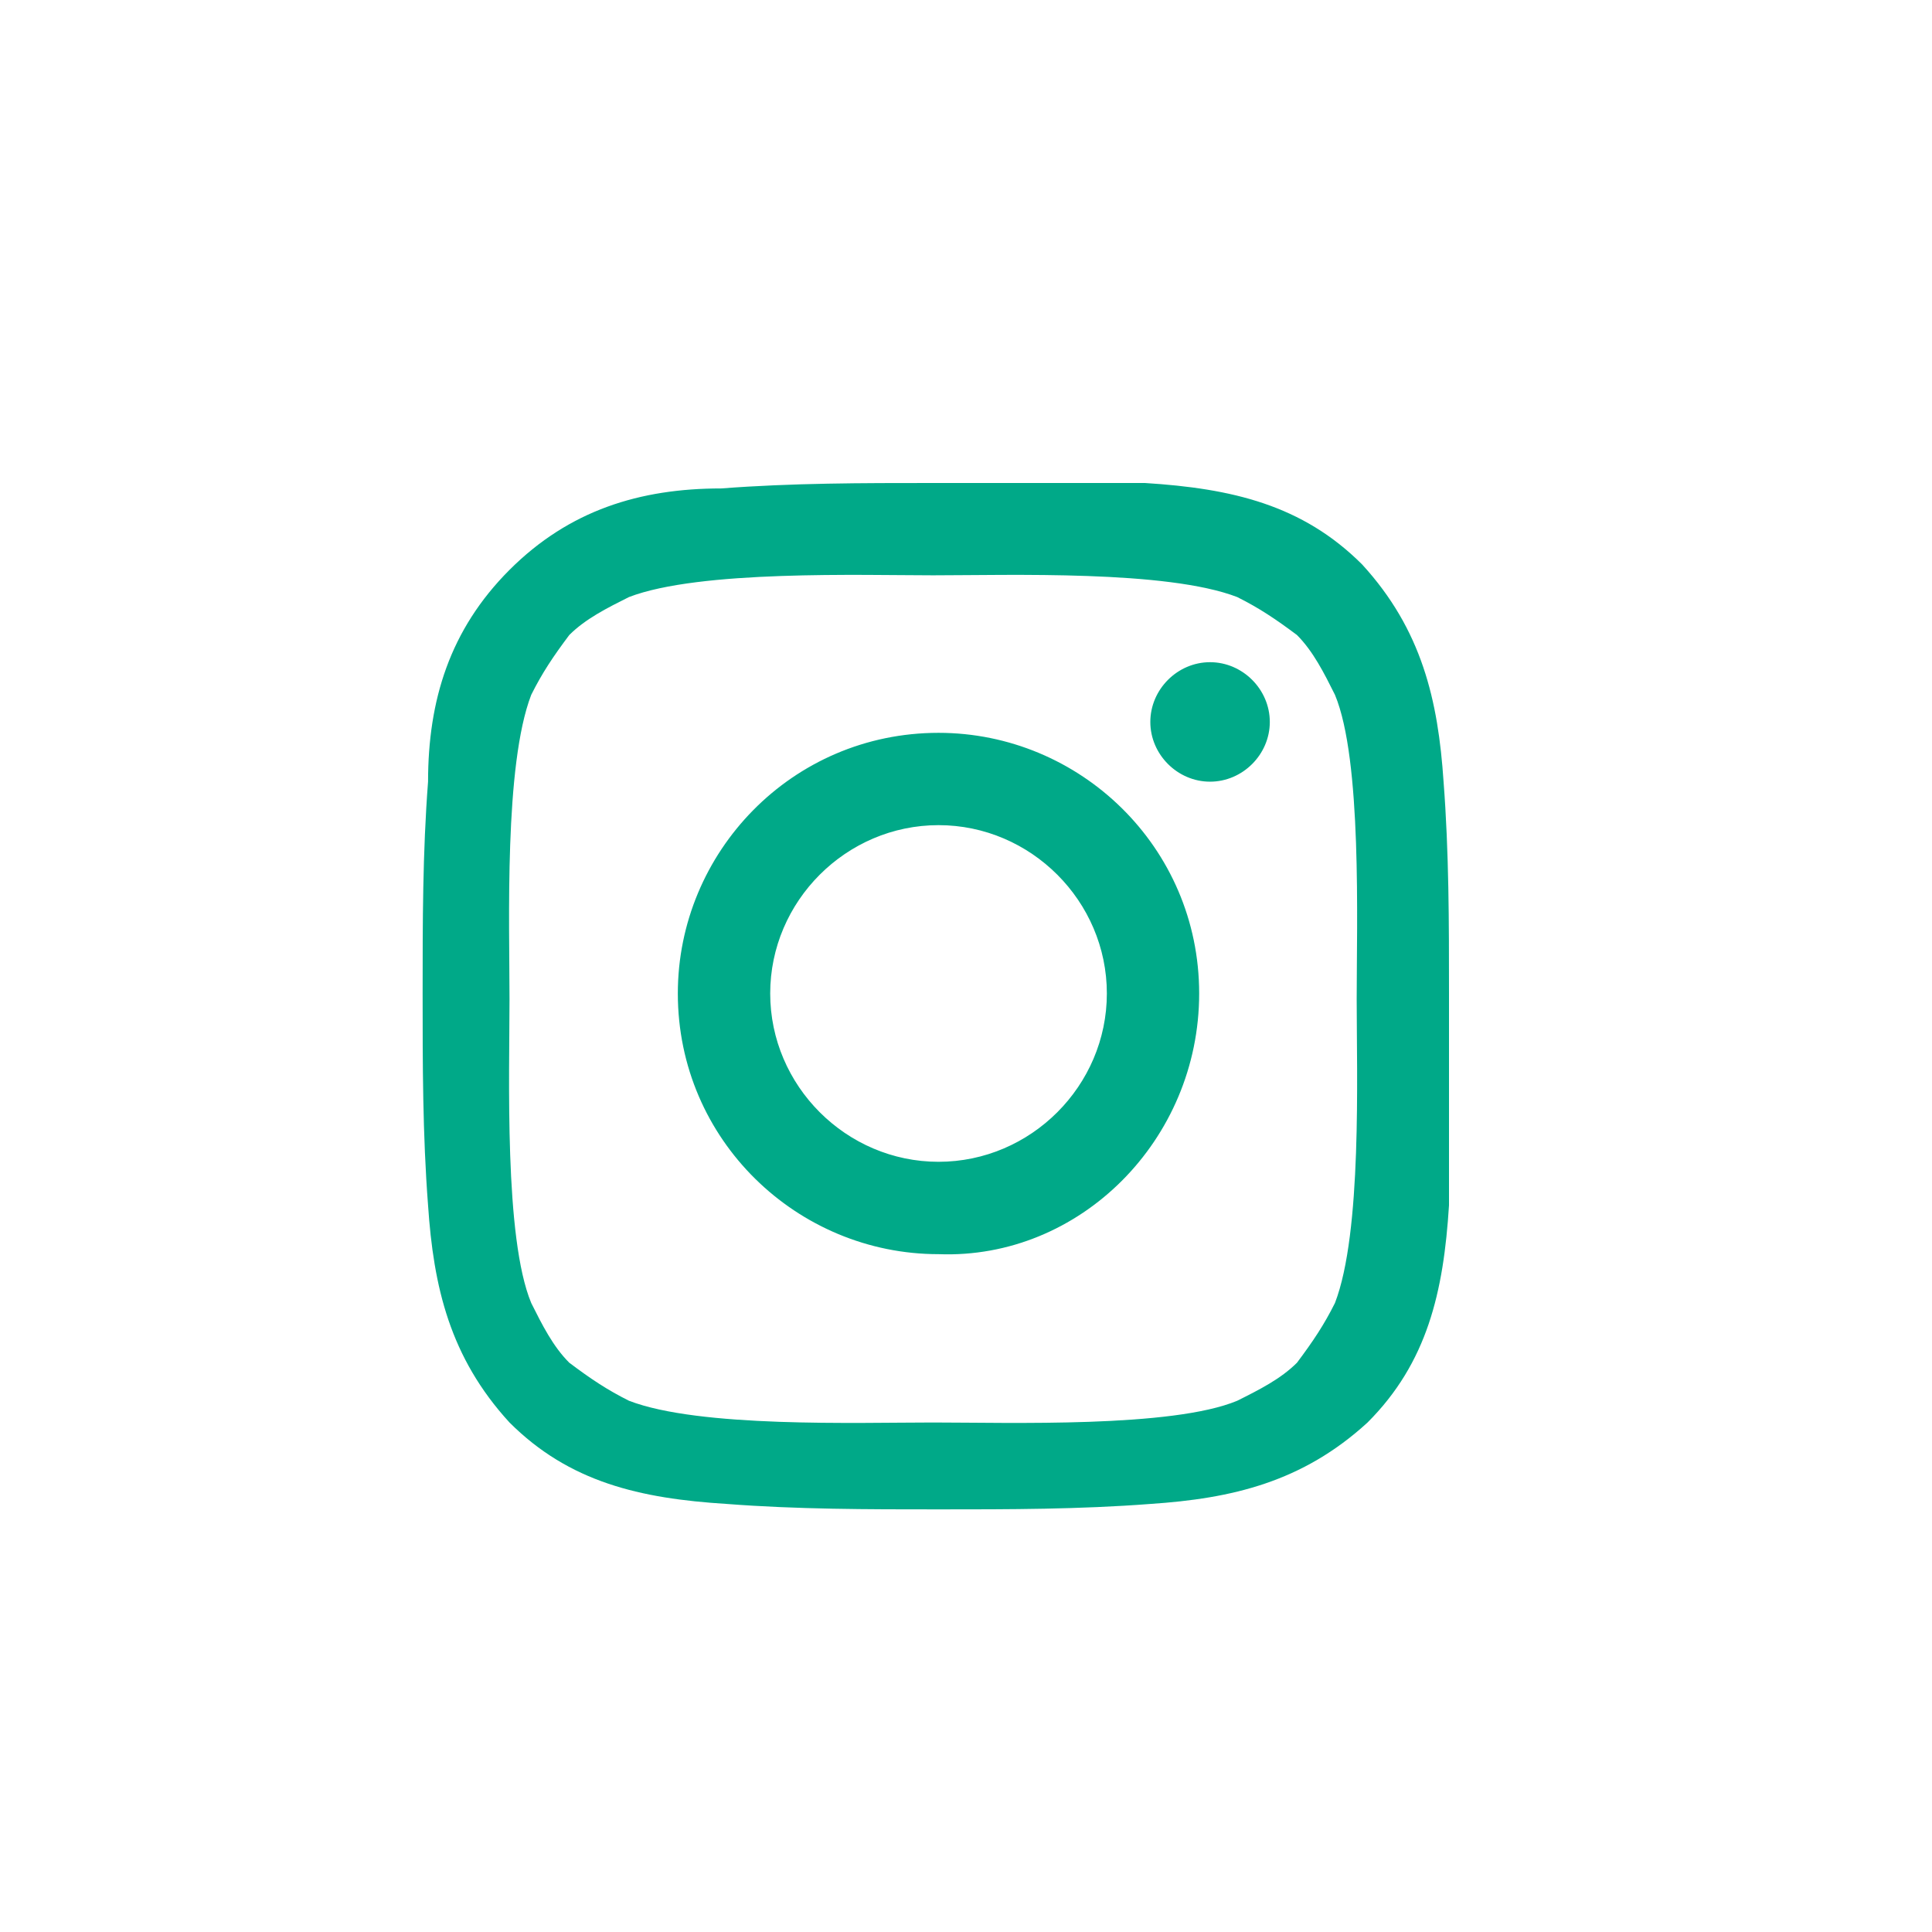
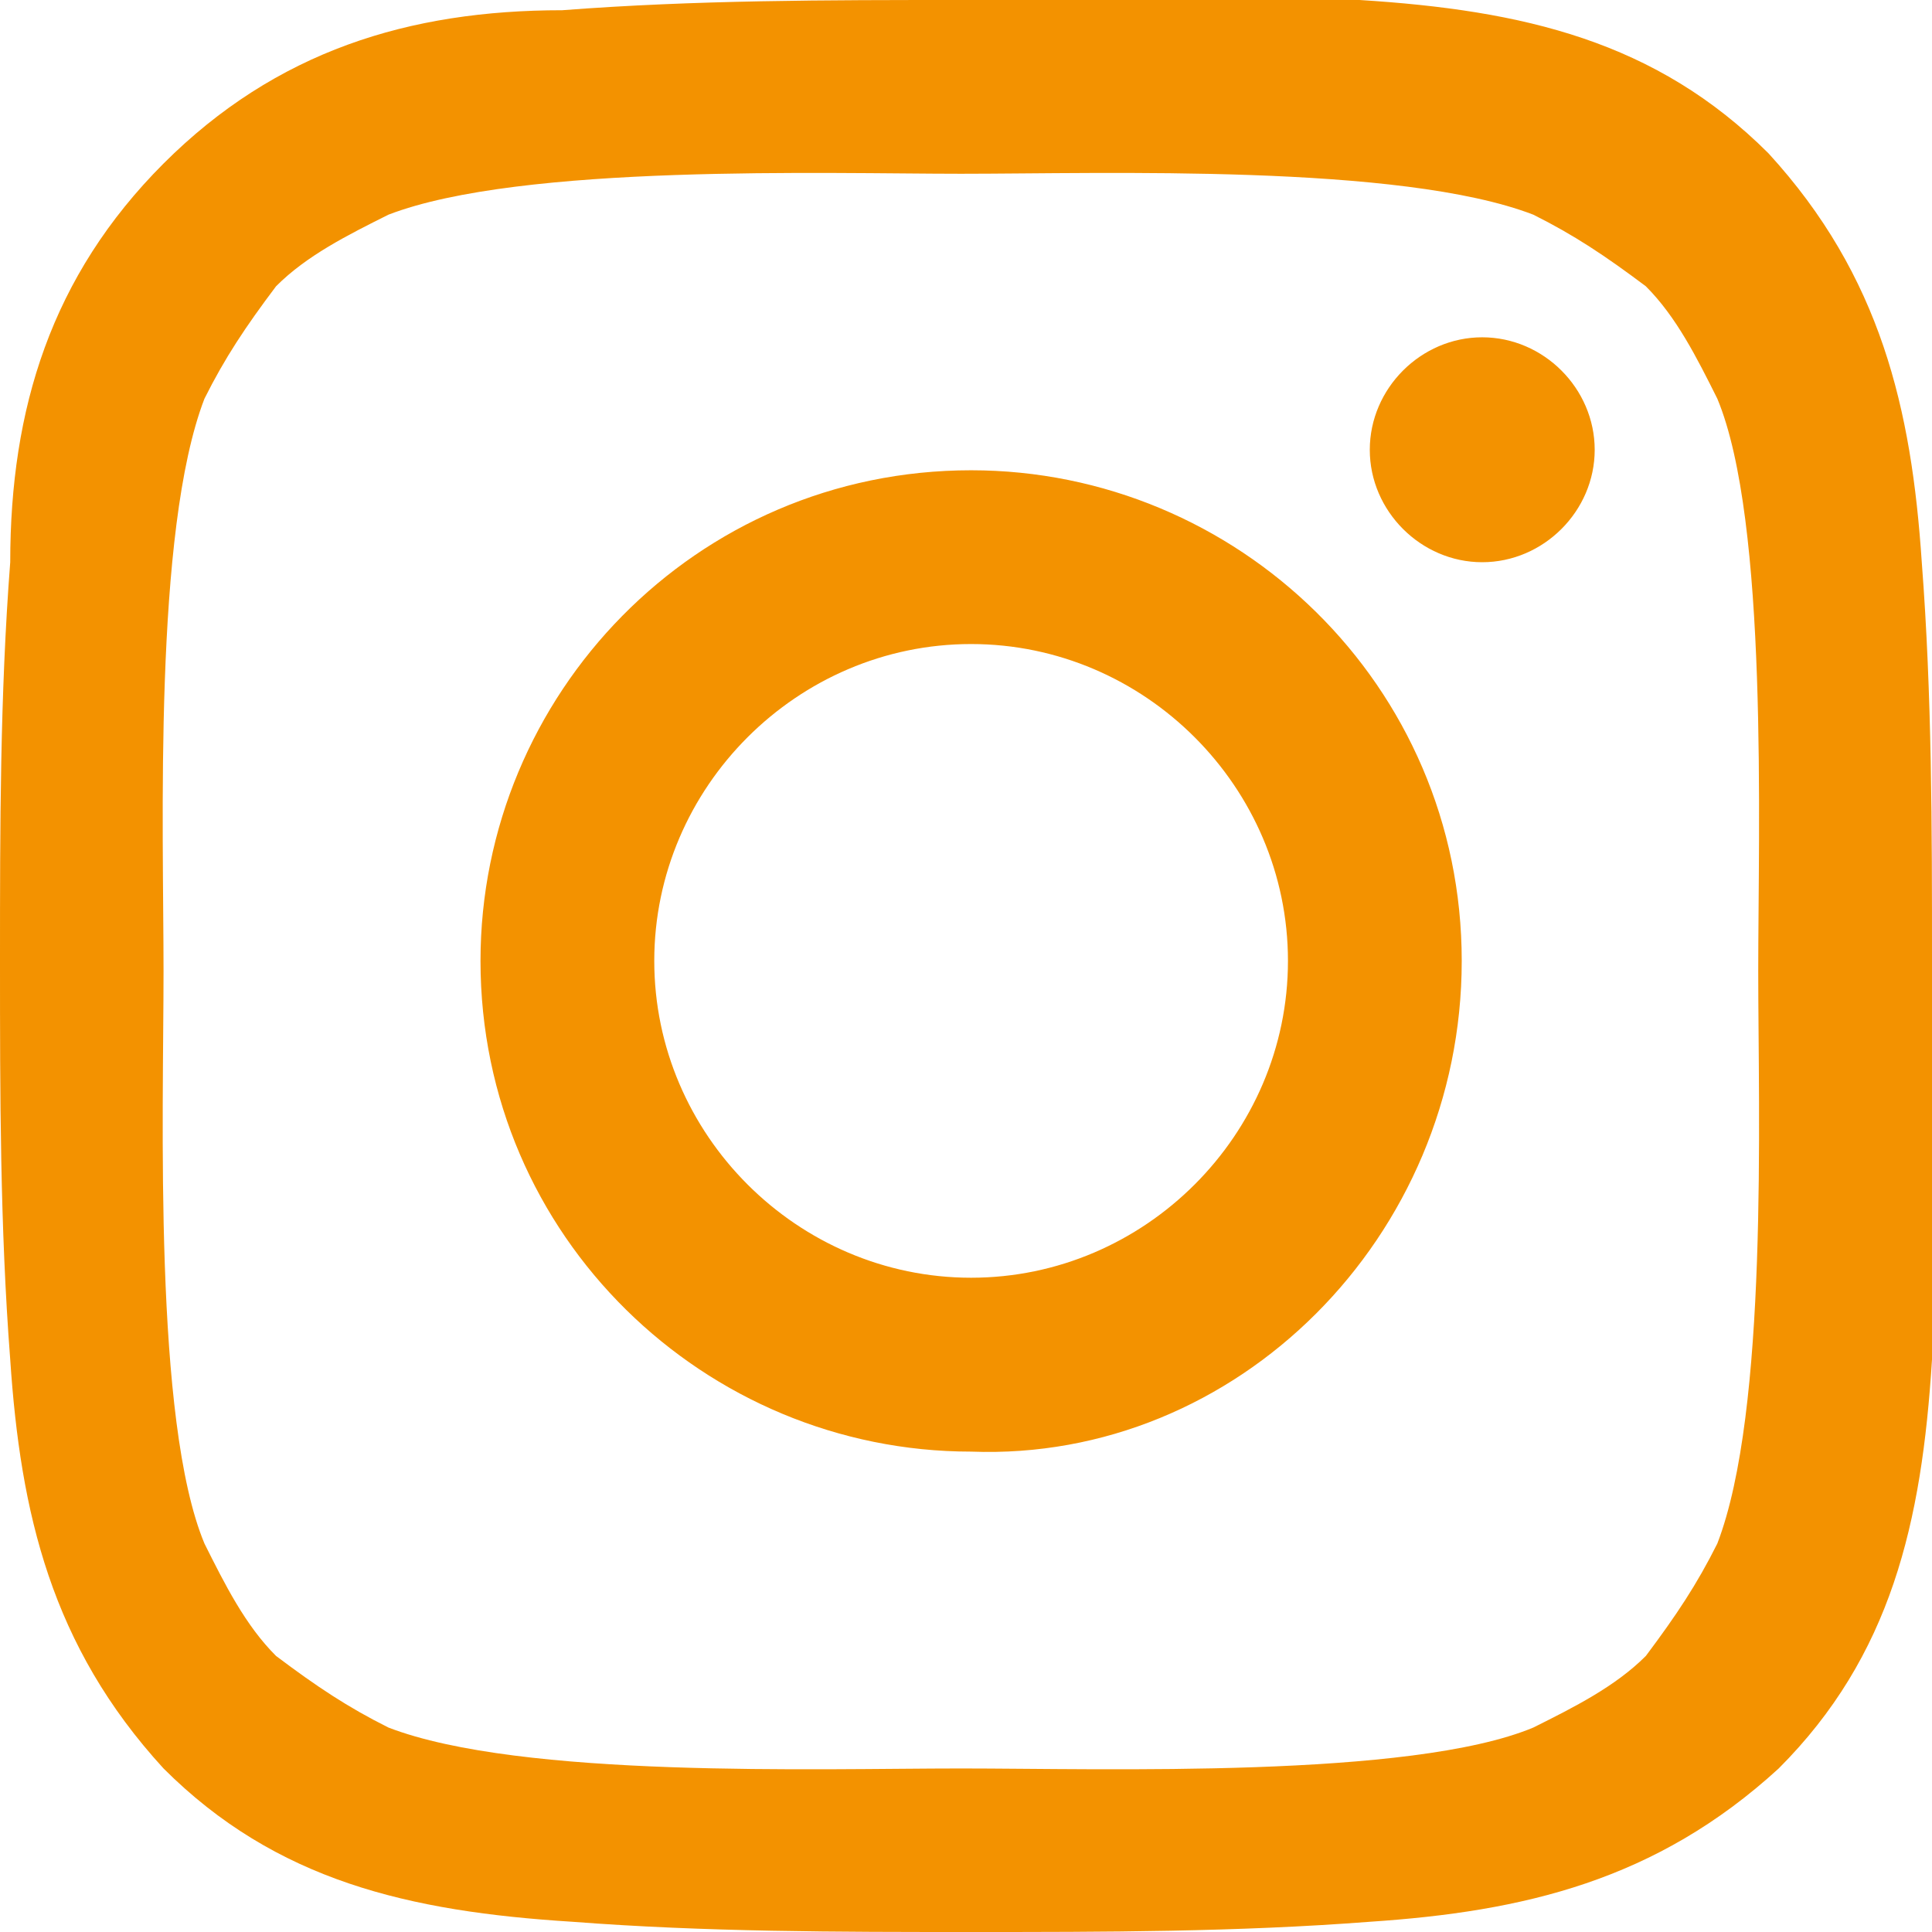
- <svg xmlns="http://www.w3.org/2000/svg" width="32" height="32" viewBox="0 0 32 32" fill="none">
-   <path d="M18.333 16.455C18.333 17.984 17.074 19.243 15.545 19.243C14.016 19.243 12.757 17.984 12.757 16.455C12.757 14.926 14.016 13.667 15.545 13.667C17.074 13.667 18.333 14.926 18.333 16.455ZM19.862 16.455C19.862 14.027 17.884 12.138 15.545 12.138C13.116 12.138 11.227 14.116 11.227 16.455C11.227 18.884 13.206 20.773 15.545 20.773C17.884 20.862 19.862 18.884 19.862 16.455ZM21.032 11.958C21.032 11.418 20.582 10.968 20.042 10.968C19.503 10.968 19.053 11.418 19.053 11.958C19.053 12.497 19.503 12.947 20.042 12.947C20.582 12.947 21.032 12.497 21.032 11.958ZM15.455 9.529C16.714 9.529 19.323 9.439 20.492 9.889C20.852 10.069 21.122 10.249 21.482 10.518C21.751 10.788 21.931 11.148 22.111 11.508C22.561 12.587 22.471 15.286 22.471 16.545C22.471 17.804 22.561 20.413 22.111 21.582C21.931 21.942 21.751 22.212 21.482 22.571C21.212 22.841 20.852 23.021 20.492 23.201C19.413 23.651 16.714 23.561 15.455 23.561C14.196 23.561 11.587 23.651 10.418 23.201C10.058 23.021 9.788 22.841 9.429 22.571C9.159 22.302 8.979 21.942 8.799 21.582C8.349 20.503 8.439 17.804 8.439 16.545C8.439 15.286 8.349 12.677 8.799 11.508C8.979 11.148 9.159 10.878 9.429 10.518C9.698 10.249 10.058 10.069 10.418 9.889C11.587 9.439 14.286 9.529 15.455 9.529ZM24 16.455C24 15.286 24 14.116 23.91 12.947C23.82 11.598 23.55 10.429 22.561 9.349C21.571 8.36 20.402 8.09 18.963 8C17.794 8 16.624 8 15.455 8C14.286 8 13.116 8 11.947 8.09C10.598 8.09 9.429 8.45 8.439 9.439C7.45 10.429 7.09 11.598 7.09 12.947C7 14.116 7 15.286 7 16.455C7 17.624 7 18.794 7.09 19.963C7.18 21.312 7.45 22.482 8.439 23.561C9.429 24.55 10.598 24.82 12.037 24.91C13.206 25 14.376 25 15.545 25C16.714 25 17.884 25 19.053 24.91C20.402 24.82 21.571 24.55 22.651 23.561C23.64 22.571 23.91 21.402 24 19.963C24 18.794 24 17.624 24 16.455Z" fill="#00A988" />
+ <svg xmlns="http://www.w3.org/2000/svg" width="17" height="17" viewBox="0 0 17 17" fill="none">
+   <path d="M11.333 8.455C11.333 9.984 10.074 11.243 8.545 11.243C7.016 11.243 5.757 9.984 5.757 8.455C5.757 6.926 7.016 5.667 8.545 5.667C10.074 5.667 11.333 6.926 11.333 8.455ZM12.862 8.455C12.862 6.026 10.884 4.138 8.545 4.138C6.116 4.138 4.228 6.116 4.228 8.455C4.228 10.884 6.206 12.773 8.545 12.773C10.884 12.862 12.862 10.884 12.862 8.455ZM14.032 3.958C14.032 3.418 13.582 2.968 13.042 2.968C12.503 2.968 12.053 3.418 12.053 3.958C12.053 4.497 12.503 4.947 13.042 4.947C13.582 4.947 14.032 4.497 14.032 3.958ZM8.455 1.529C9.714 1.529 12.323 1.439 13.492 1.889C13.852 2.069 14.122 2.249 14.482 2.519C14.751 2.788 14.931 3.148 15.111 3.508C15.561 4.587 15.471 7.286 15.471 8.545C15.471 9.804 15.561 12.413 15.111 13.582C14.931 13.942 14.751 14.212 14.482 14.571C14.212 14.841 13.852 15.021 13.492 15.201C12.413 15.651 9.714 15.561 8.455 15.561C7.196 15.561 4.587 15.651 3.418 15.201C3.058 15.021 2.788 14.841 2.429 14.571C2.159 14.302 1.979 13.942 1.799 13.582C1.349 12.503 1.439 9.804 1.439 8.545C1.439 7.286 1.349 4.677 1.799 3.508C1.979 3.148 2.159 2.878 2.429 2.519C2.698 2.249 3.058 2.069 3.418 1.889C4.587 1.439 7.286 1.529 8.455 1.529ZM17 8.455C17 7.286 17 6.116 16.91 4.947C16.82 3.598 16.55 2.429 15.561 1.349C14.571 0.36 13.402 0.09 11.963 0C10.794 0 9.624 0 8.455 0C7.286 0 6.116 0 4.947 0.09C3.598 0.09 2.429 0.45 1.439 1.439C0.45 2.429 0.09 3.598 0.09 4.947C0 6.116 0 7.286 0 8.455C0 9.624 0 10.794 0.09 11.963C0.18 13.312 0.45 14.482 1.439 15.561C2.429 16.55 3.598 16.82 5.037 16.91C6.206 17 7.376 17 8.545 17C9.714 17 10.884 17 12.053 16.91C13.402 16.82 14.571 16.55 15.651 15.561C16.64 14.571 16.91 13.402 17 11.963C17 10.794 17 9.624 17 8.455Z" fill="#F39200" />
</svg>
